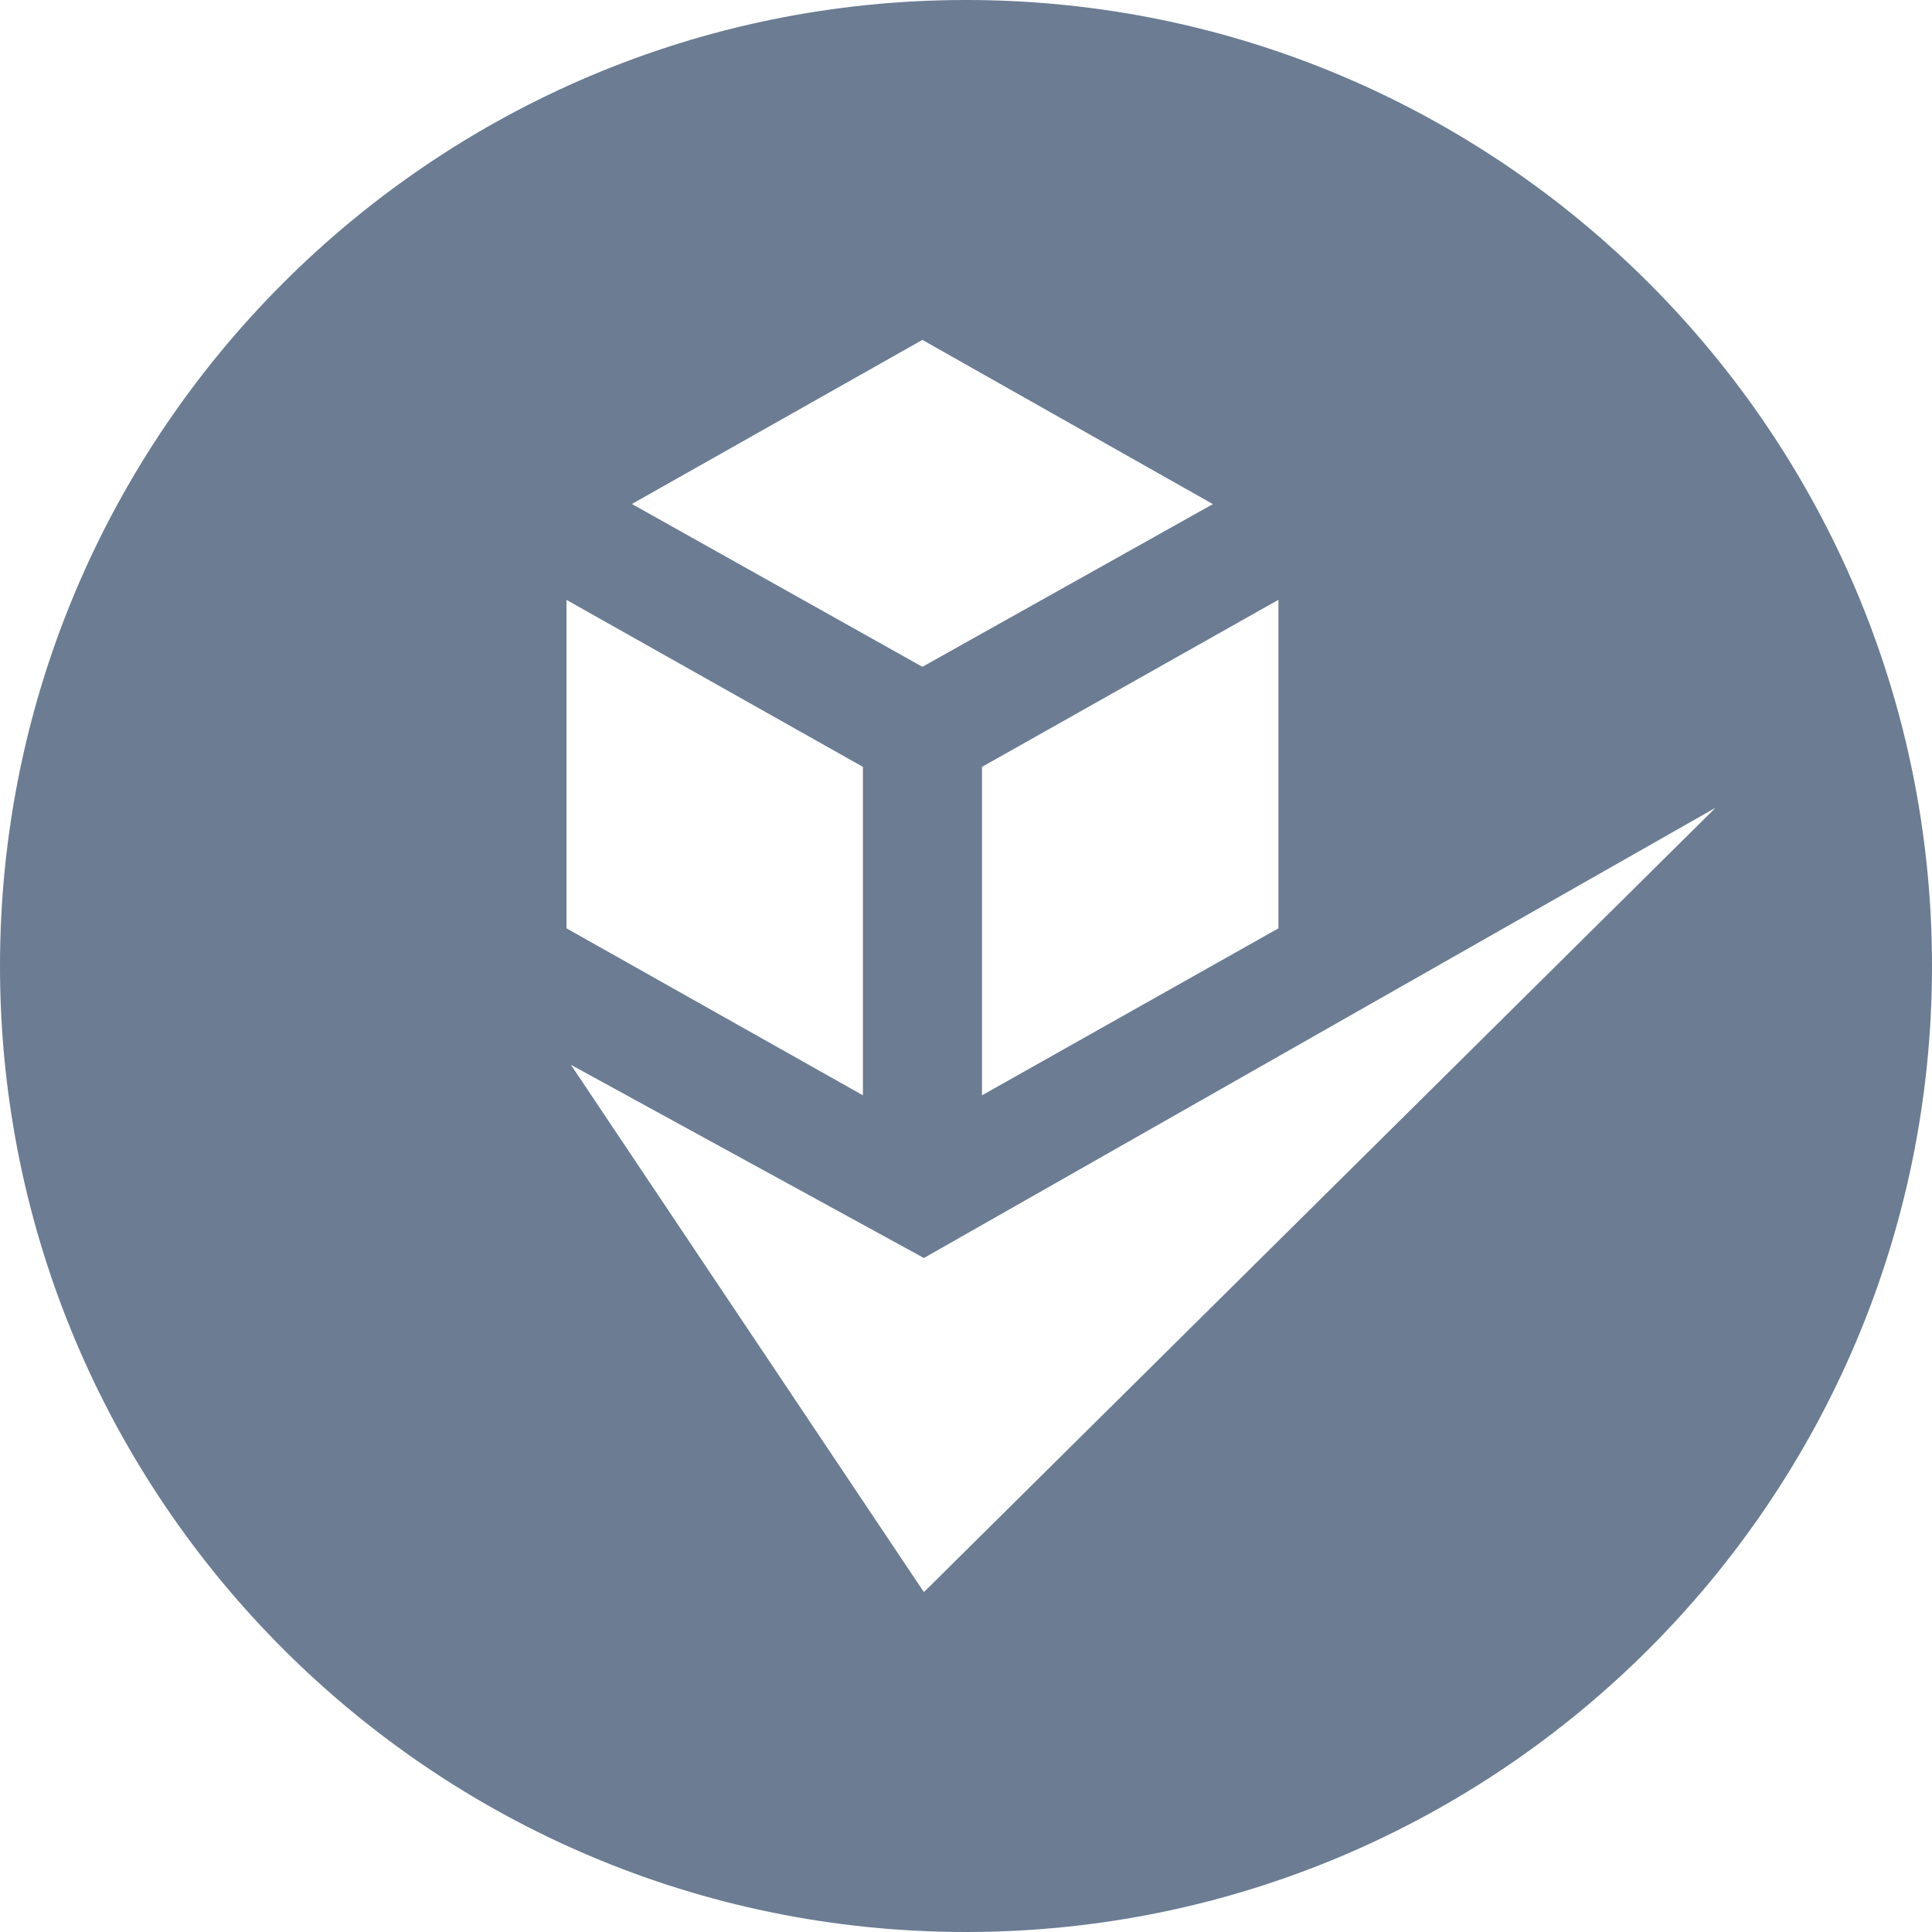
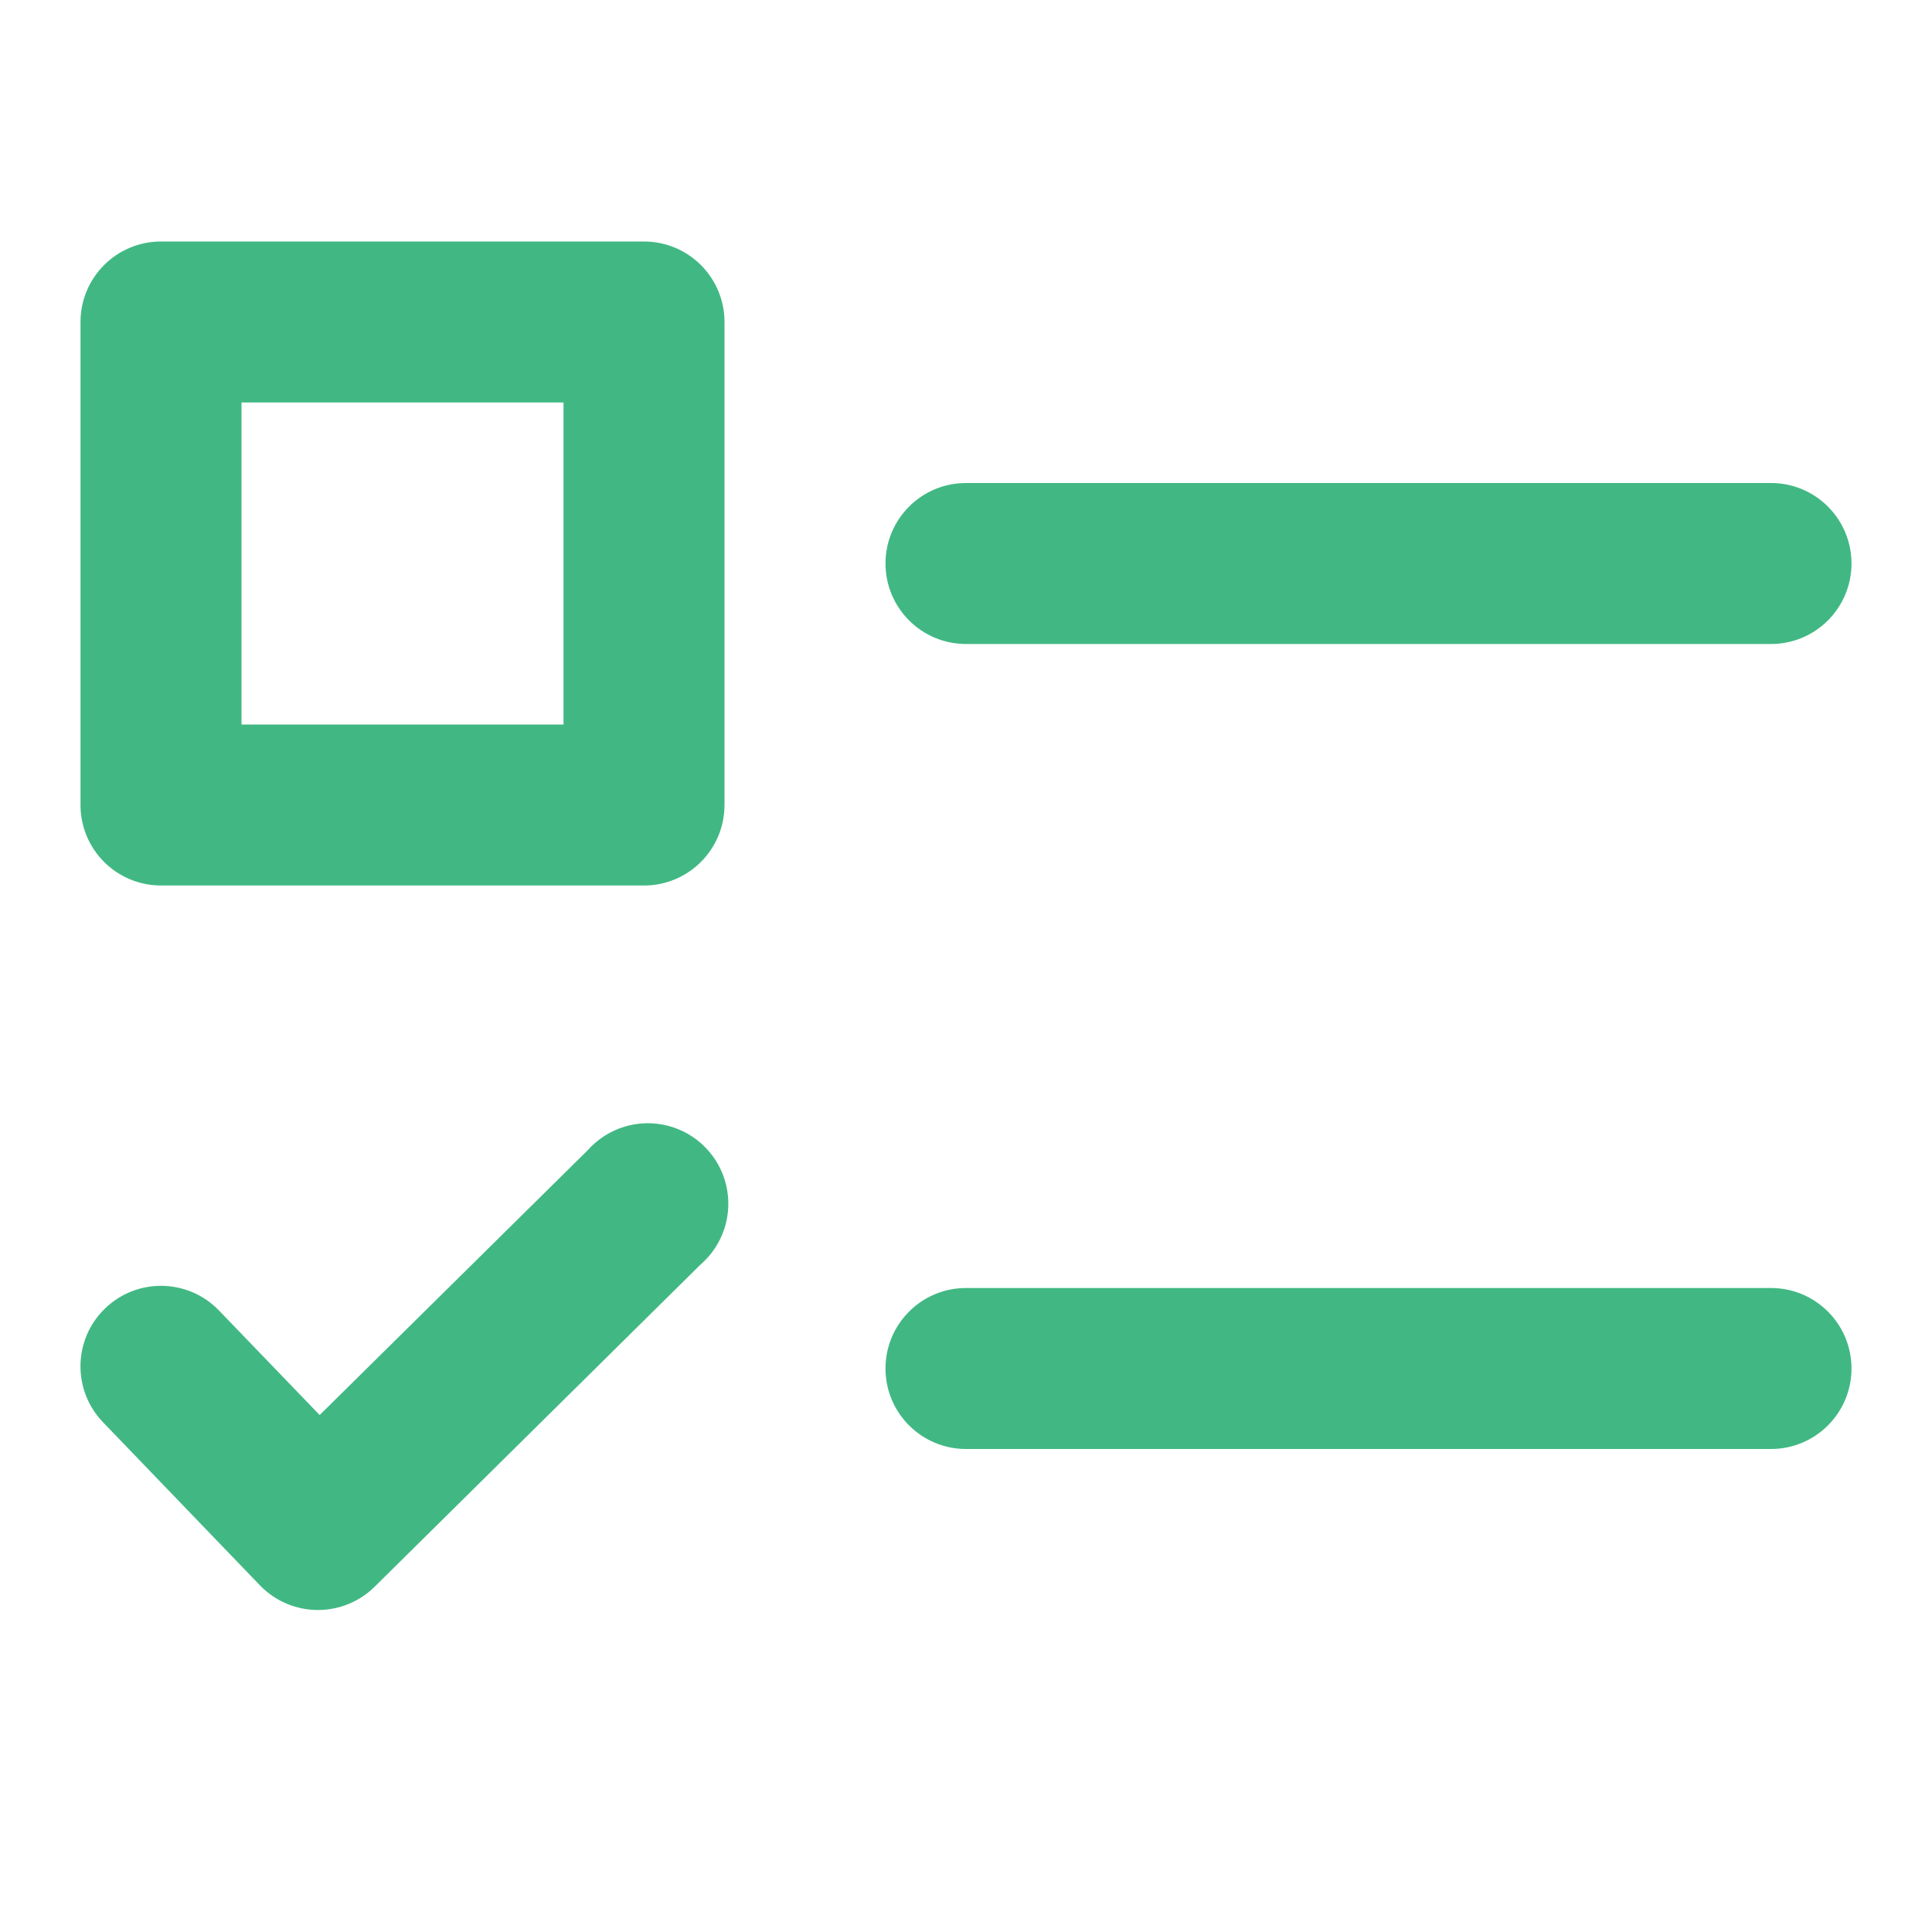
- <svg xmlns="http://www.w3.org/2000/svg" width="14" height="14" fill="none" viewBox="0 0 14 14">
-   <path fill="#6B7C93" d="M7 0C3.137 0 0 3.137 0 7s3.137 7 7 7 7-3.137 7-7-3.137-7-7-7zm-.316 2.463l2.105 1.19-2.105 1.179-2.105-1.18 2.105-1.189zm2.58 1.884v2.38l-2.148 1.21v-2.38l2.147-1.21zm-5.159 0l2.148 1.21v2.38l-2.148-1.21v-2.38zm2.59 7.19L4.137 7.716l2.558 1.4 5.737-3.263-5.737 5.684z" />
+ <svg xmlns="http://www.w3.org/2000/svg" id="SvgjsSvg1026" width="288" height="288" version="1.1">
+   <defs id="SvgjsDefs1027" />
+   <g id="SvgjsG1028" transform="matrix(1,0,0,1,0,0)">
+     <svg viewBox="0 0 24 24" width="288" height="288">
+       <path d="M2 11H8a1 1 0 0 0 1-1V4A1 1 0 0 0 8 3H2A1 1 0 0 0 1 4v6A1 1 0 0 0 2 11zM3 5H7V9H3zM22 6H12a1 1 0 0 0 0 2H22a1 1 0 0 0 0-2zM22 16H12a1 1 0 0 0 0 2H22a1 1 0 0 0 0-2zM3.942 20h.012a1 1 0 0 0 .7-.289l4.046-4A1 1 0 1 0 7.3 14.289L3.971 17.578l-1.252-1.3a1 1 0 0 0-1.438 1.391L3.235 19.7A1 1 0 0 0 3.942 20z" fill="#41b883" class="color000 svgShape" />
+     </svg>
+   </g>
</svg>
